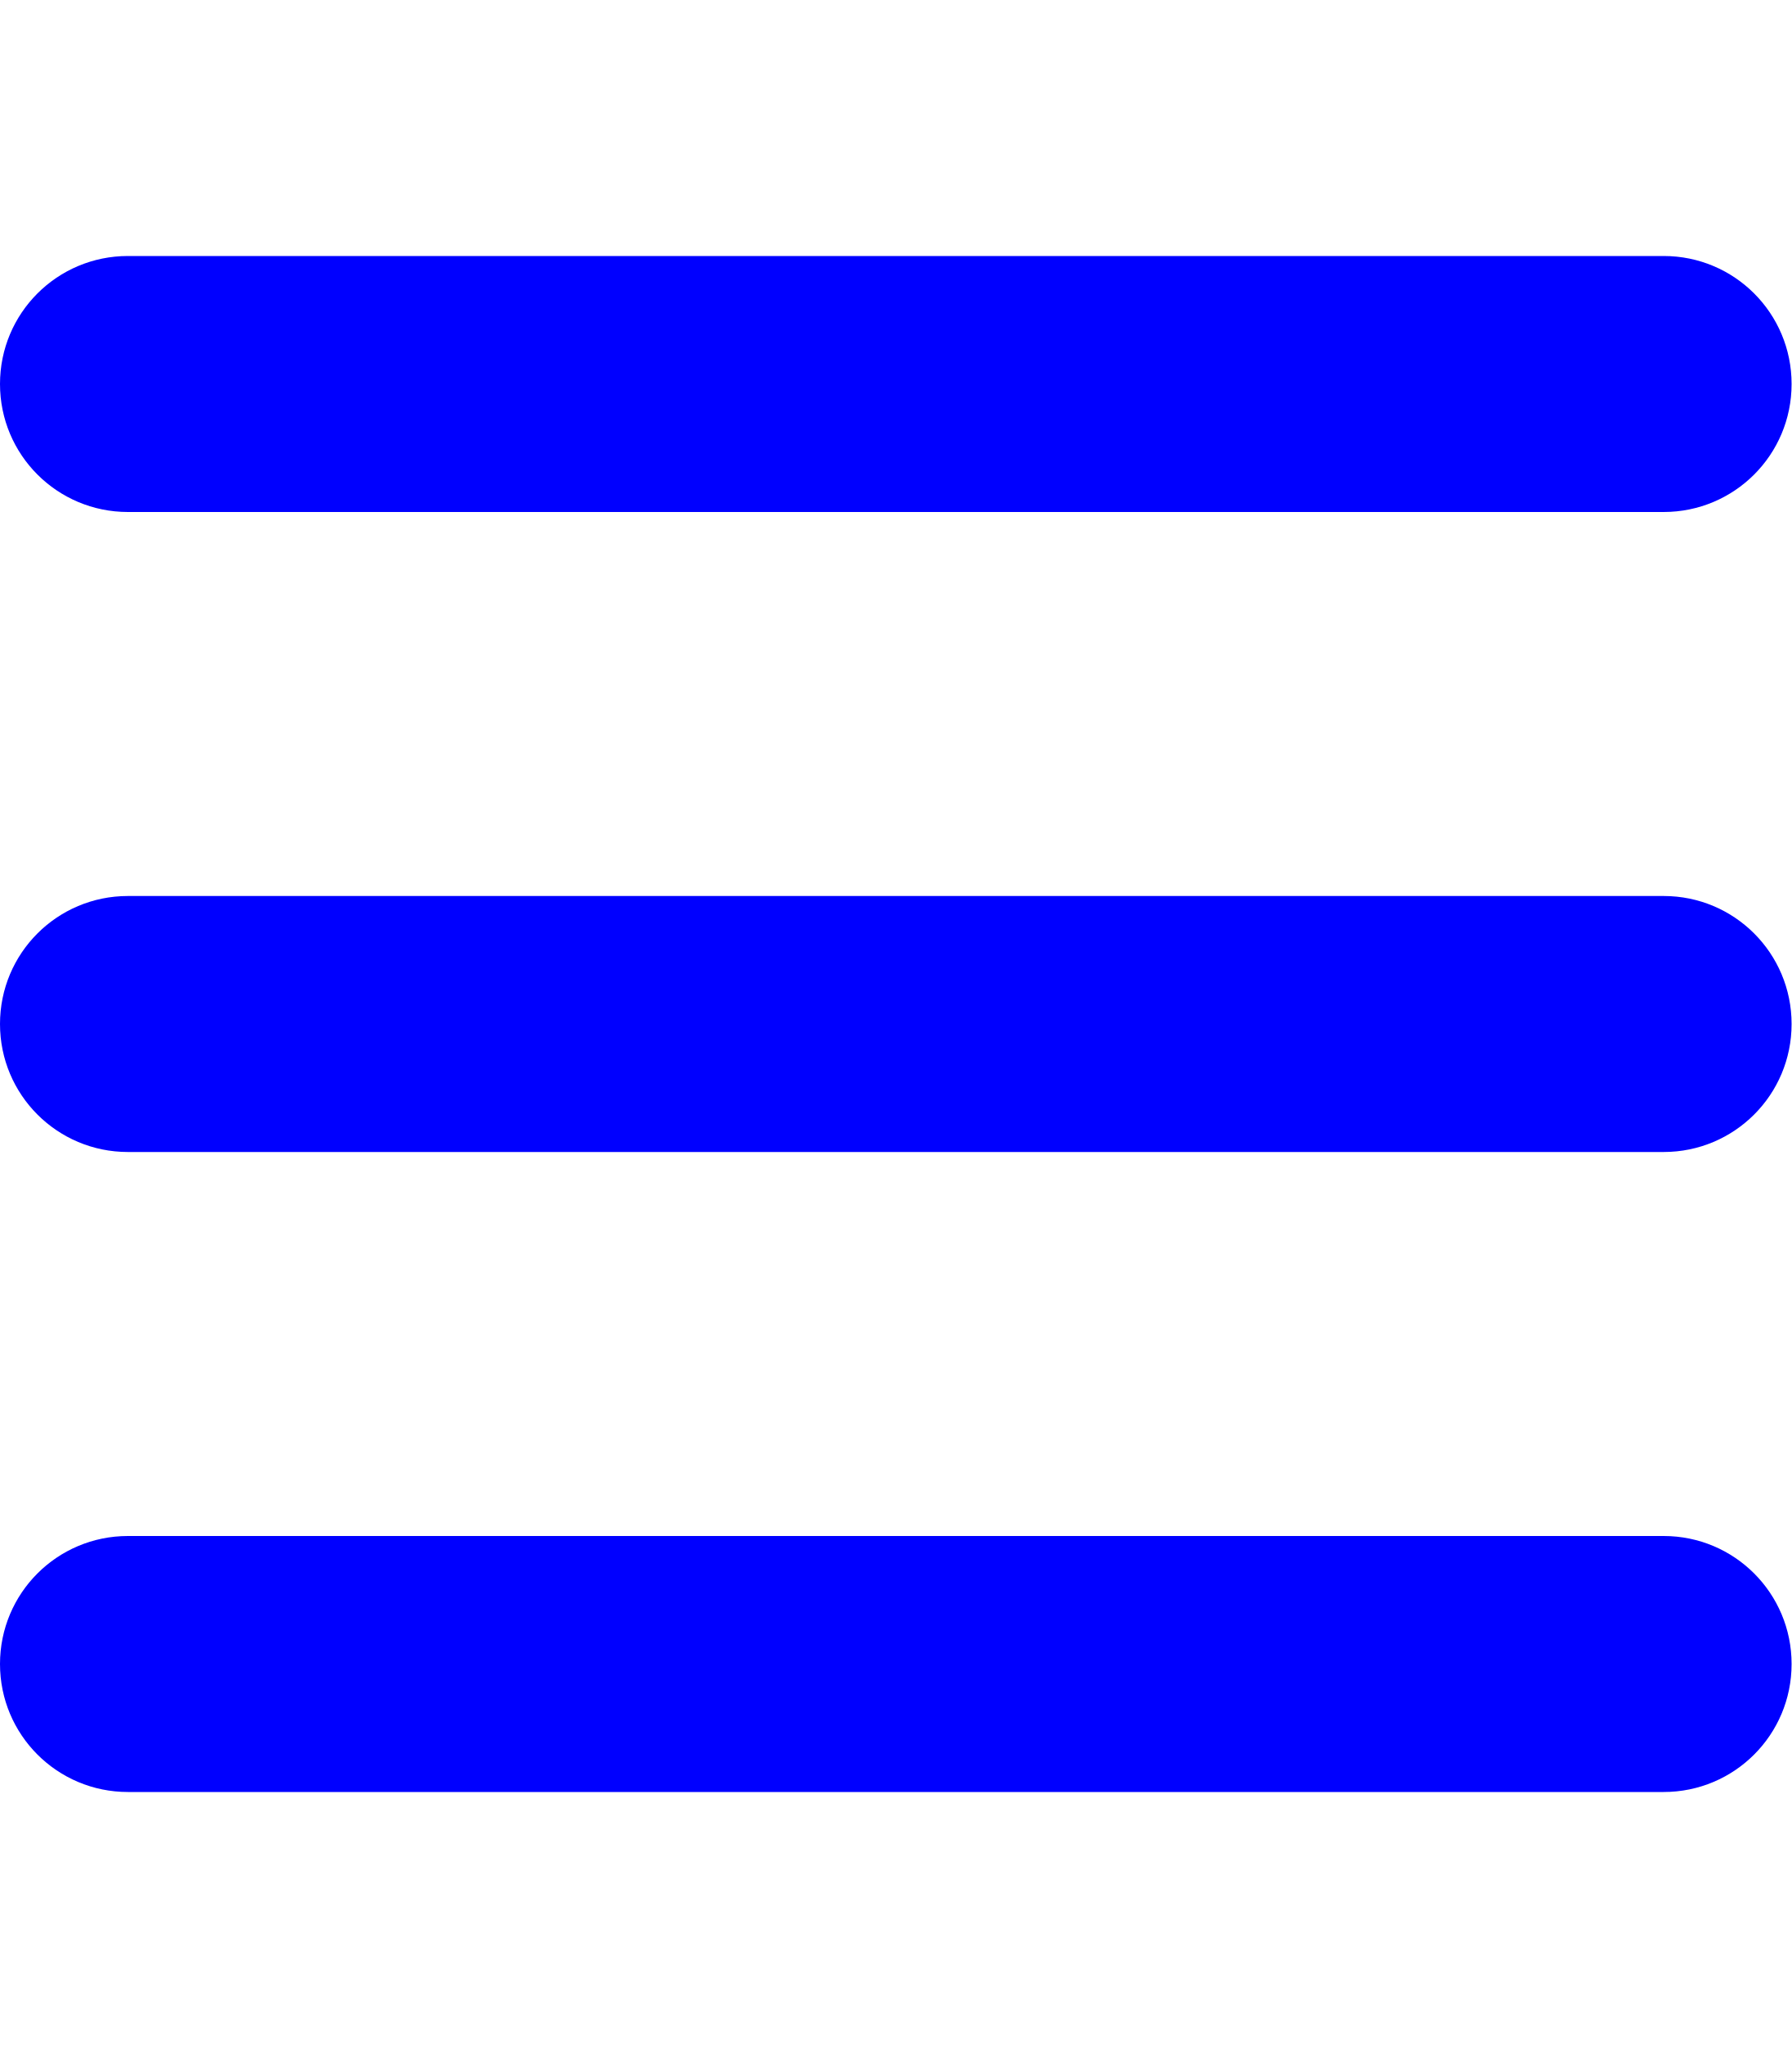
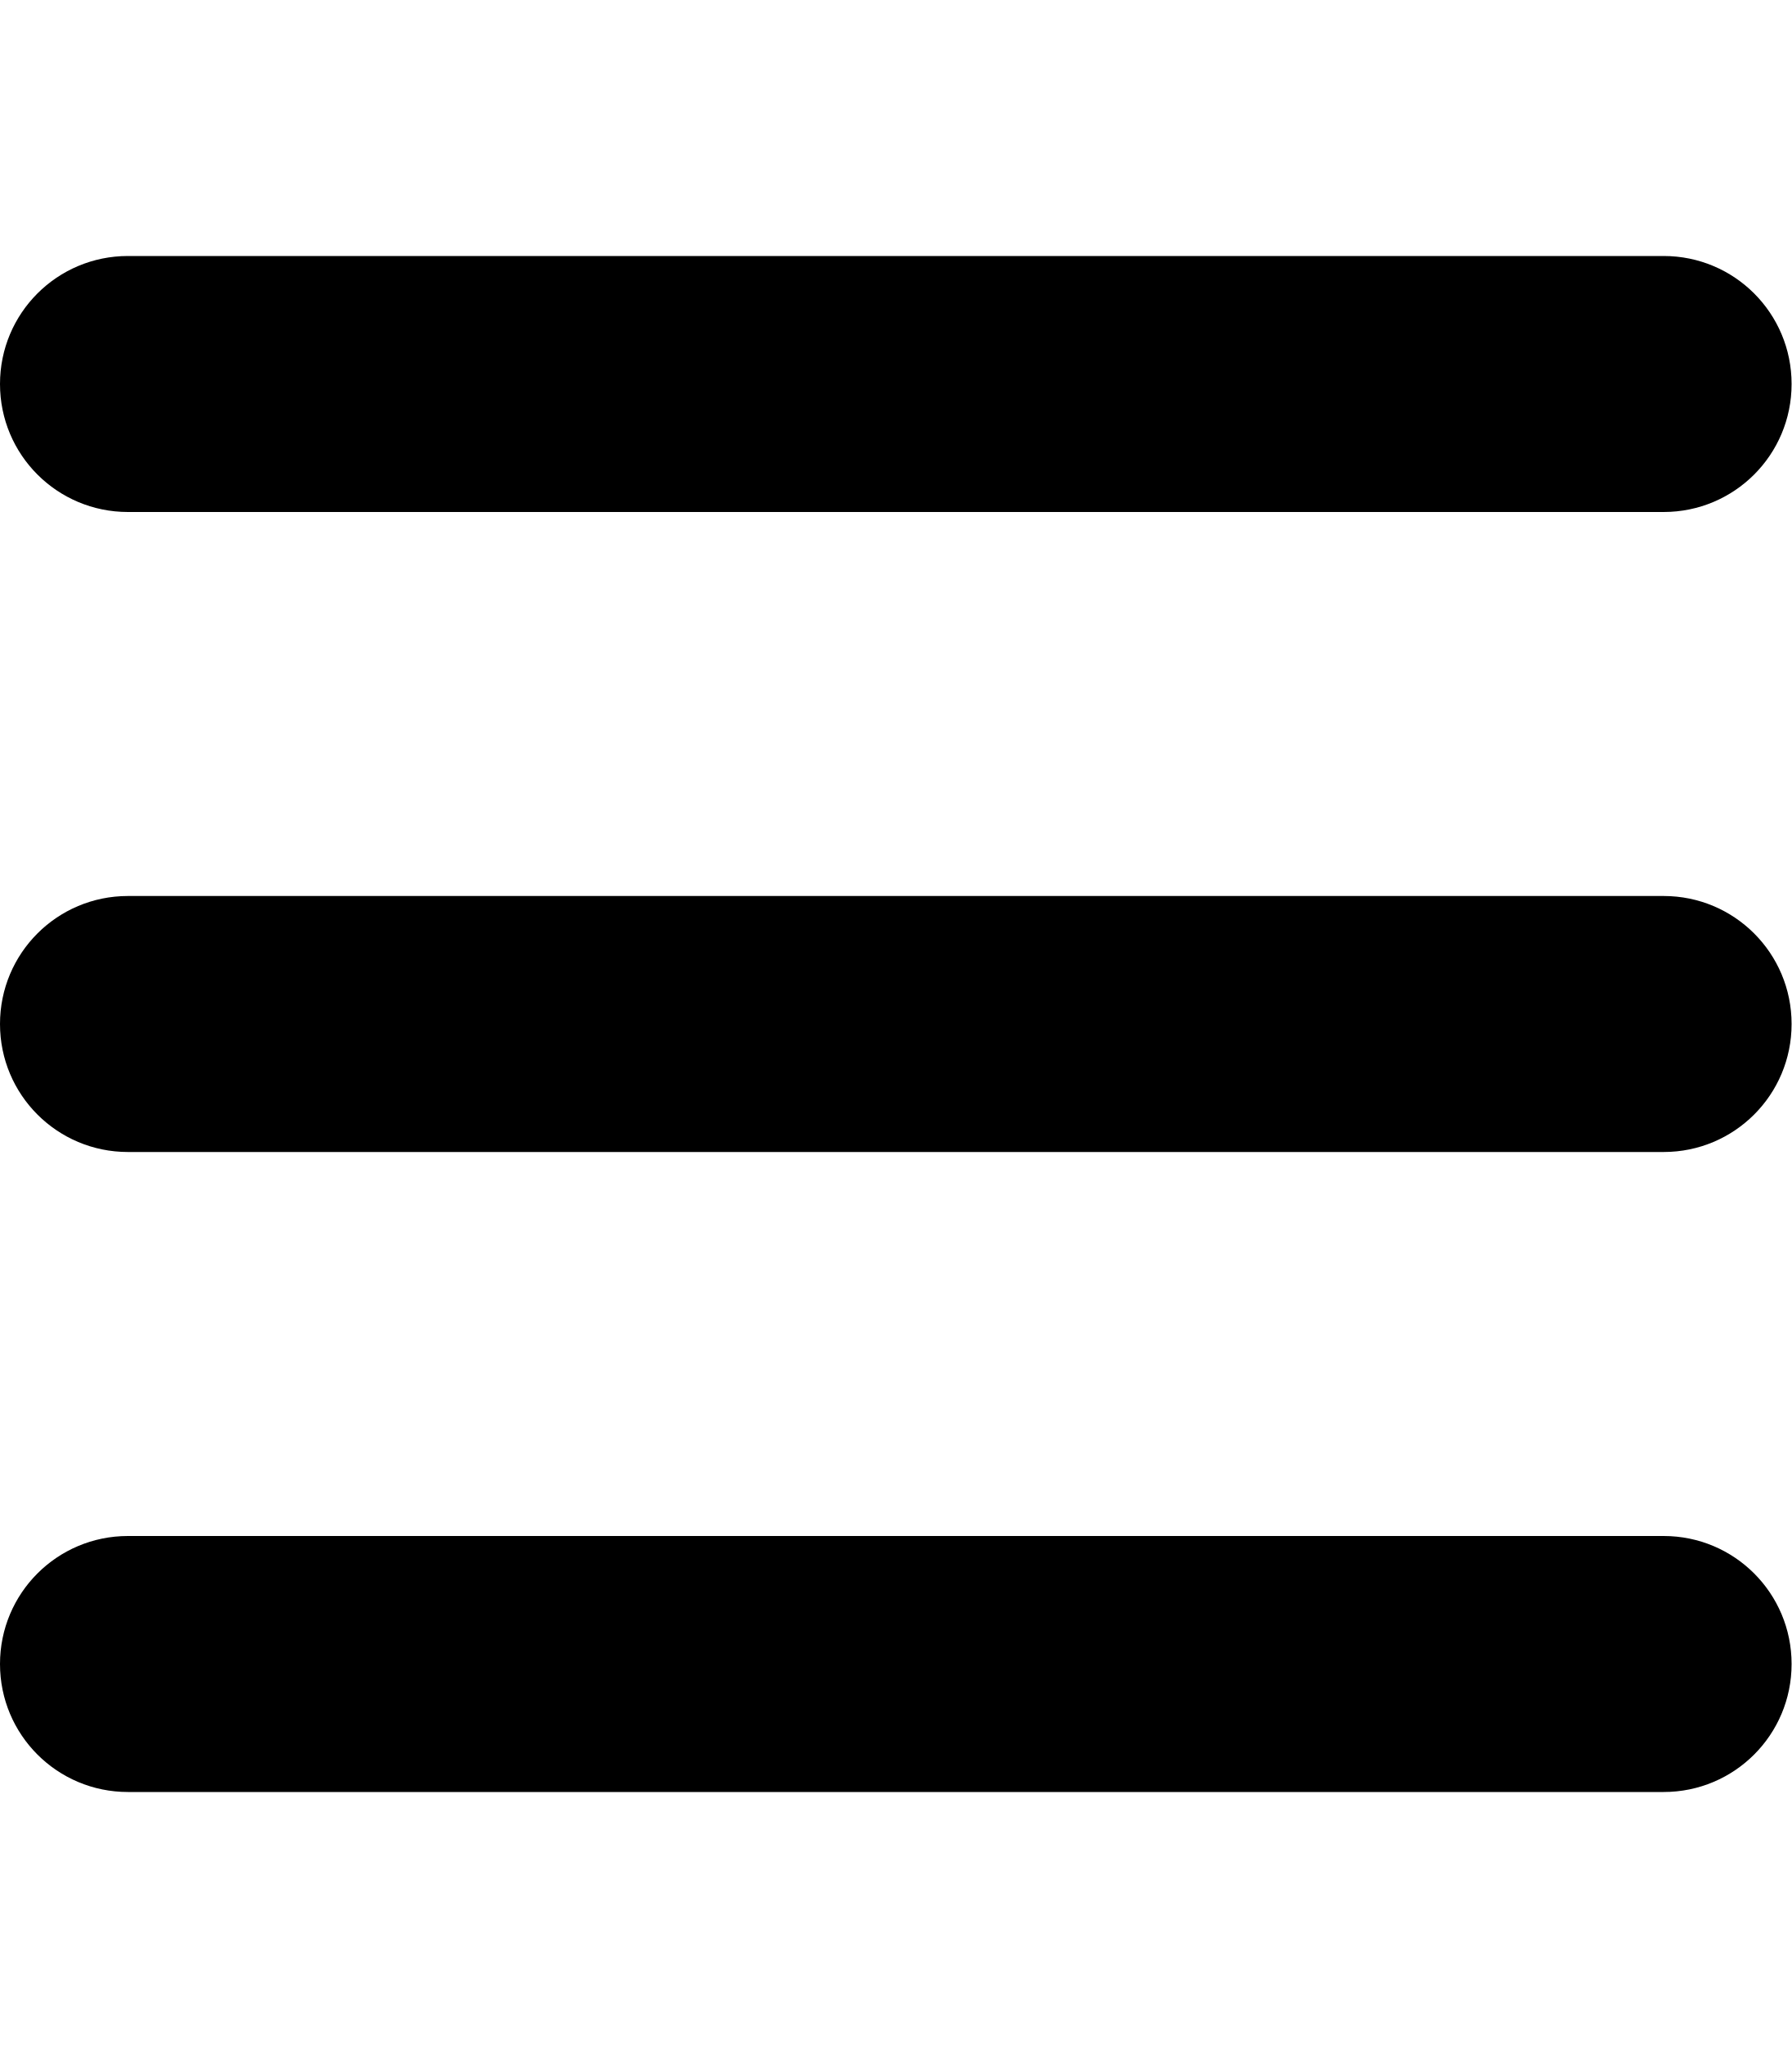
- <svg xmlns="http://www.w3.org/2000/svg" height="1em" viewBox="0 0 448 512">
-   <path fill="blue" d="M0 96C0 78.3 14.3 64 32 64H416c17.7 0 32 14.3 32 32s-14.3 32-32 32H32C14.3 128 0 113.7 0 96zM0 256c0-17.7 14.3-32 32-32H416c17.7 0 32 14.3 32 32s-14.3 32-32 32H32c-17.7 0-32-14.3-32-32zM448 416c0 17.7-14.3 32-32 32H32c-17.7 0-32-14.3-32-32s14.3-32 32-32H416c17.7 0 32 14.3 32 32z" />
+ <svg xmlns="http://www.w3.org/2000/svg" height="2em" viewBox="0 0 448 512">
+   <path fill="black" d="M0 96C0 78.3 14.3 64 32 64H416c17.7 0 32 14.3 32 32s-14.3 32-32 32H32C14.3 128 0 113.7 0 96zM0 256c0-17.7 14.3-32 32-32H416c17.7 0 32 14.3 32 32s-14.3 32-32 32H32c-17.7 0-32-14.3-32-32zM448 416c0 17.7-14.3 32-32 32H32c-17.7 0-32-14.3-32-32s14.3-32 32-32H416c17.7 0 32 14.3 32 32z" />
</svg>
